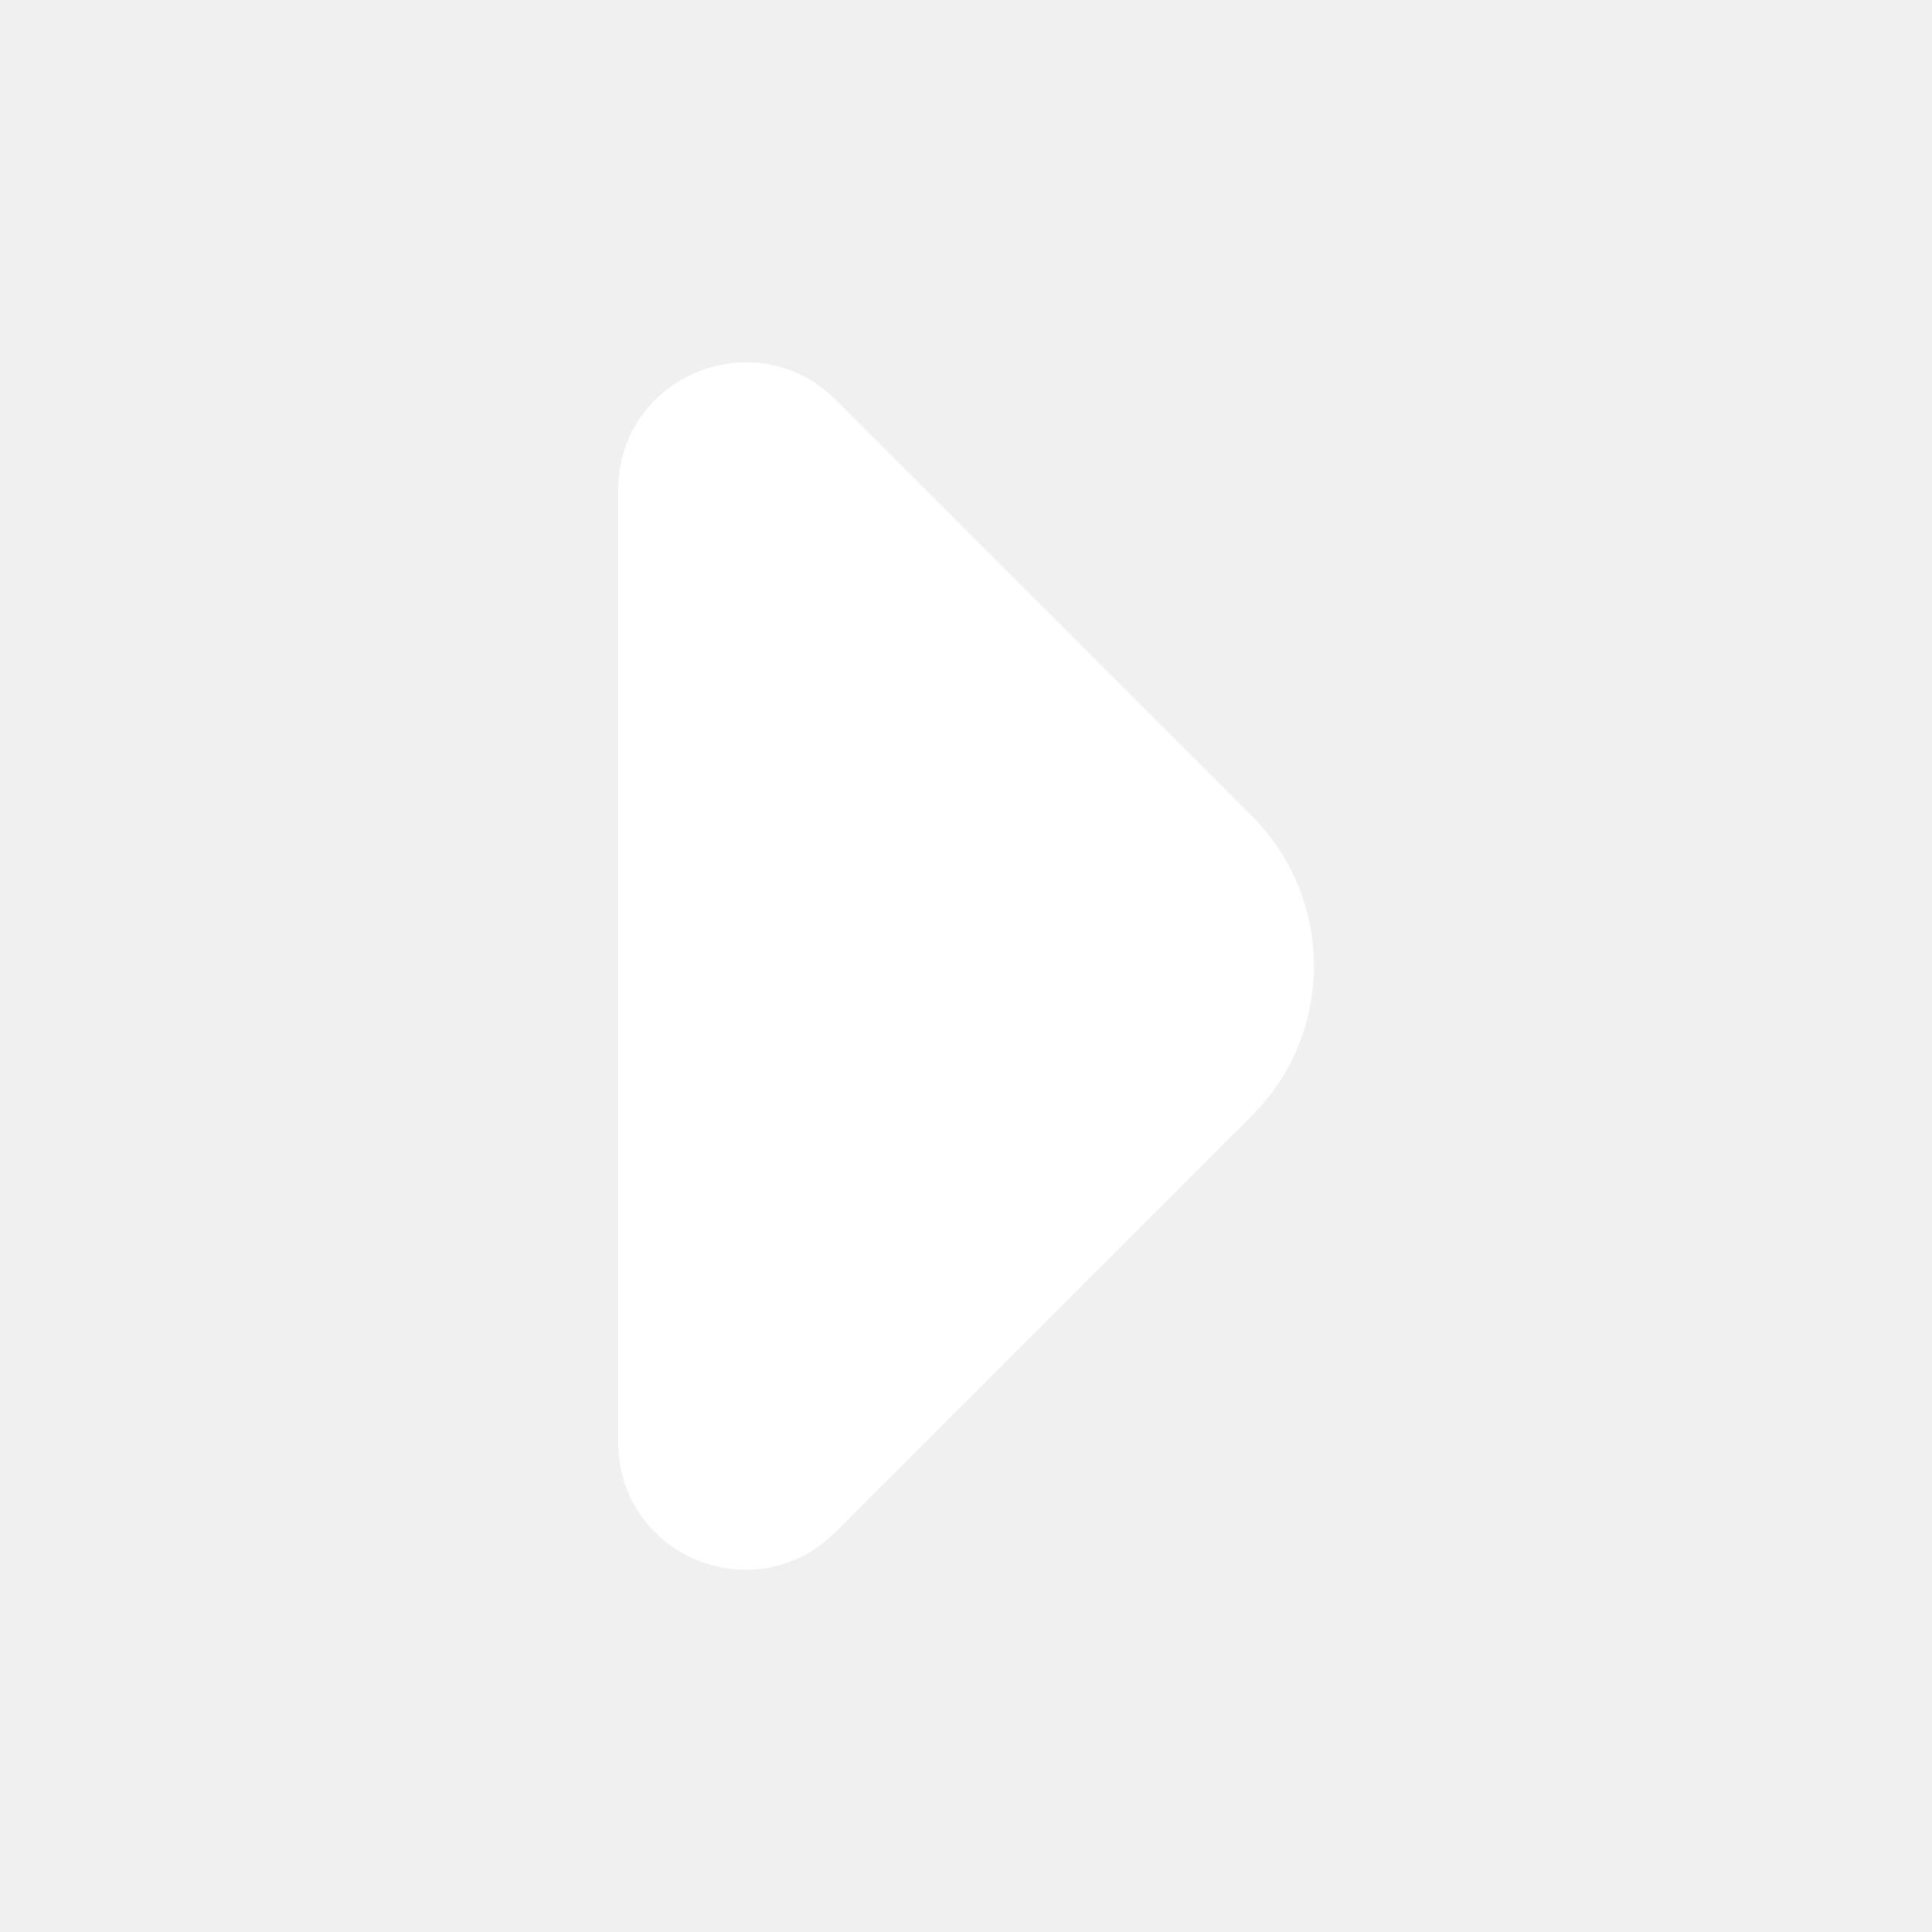
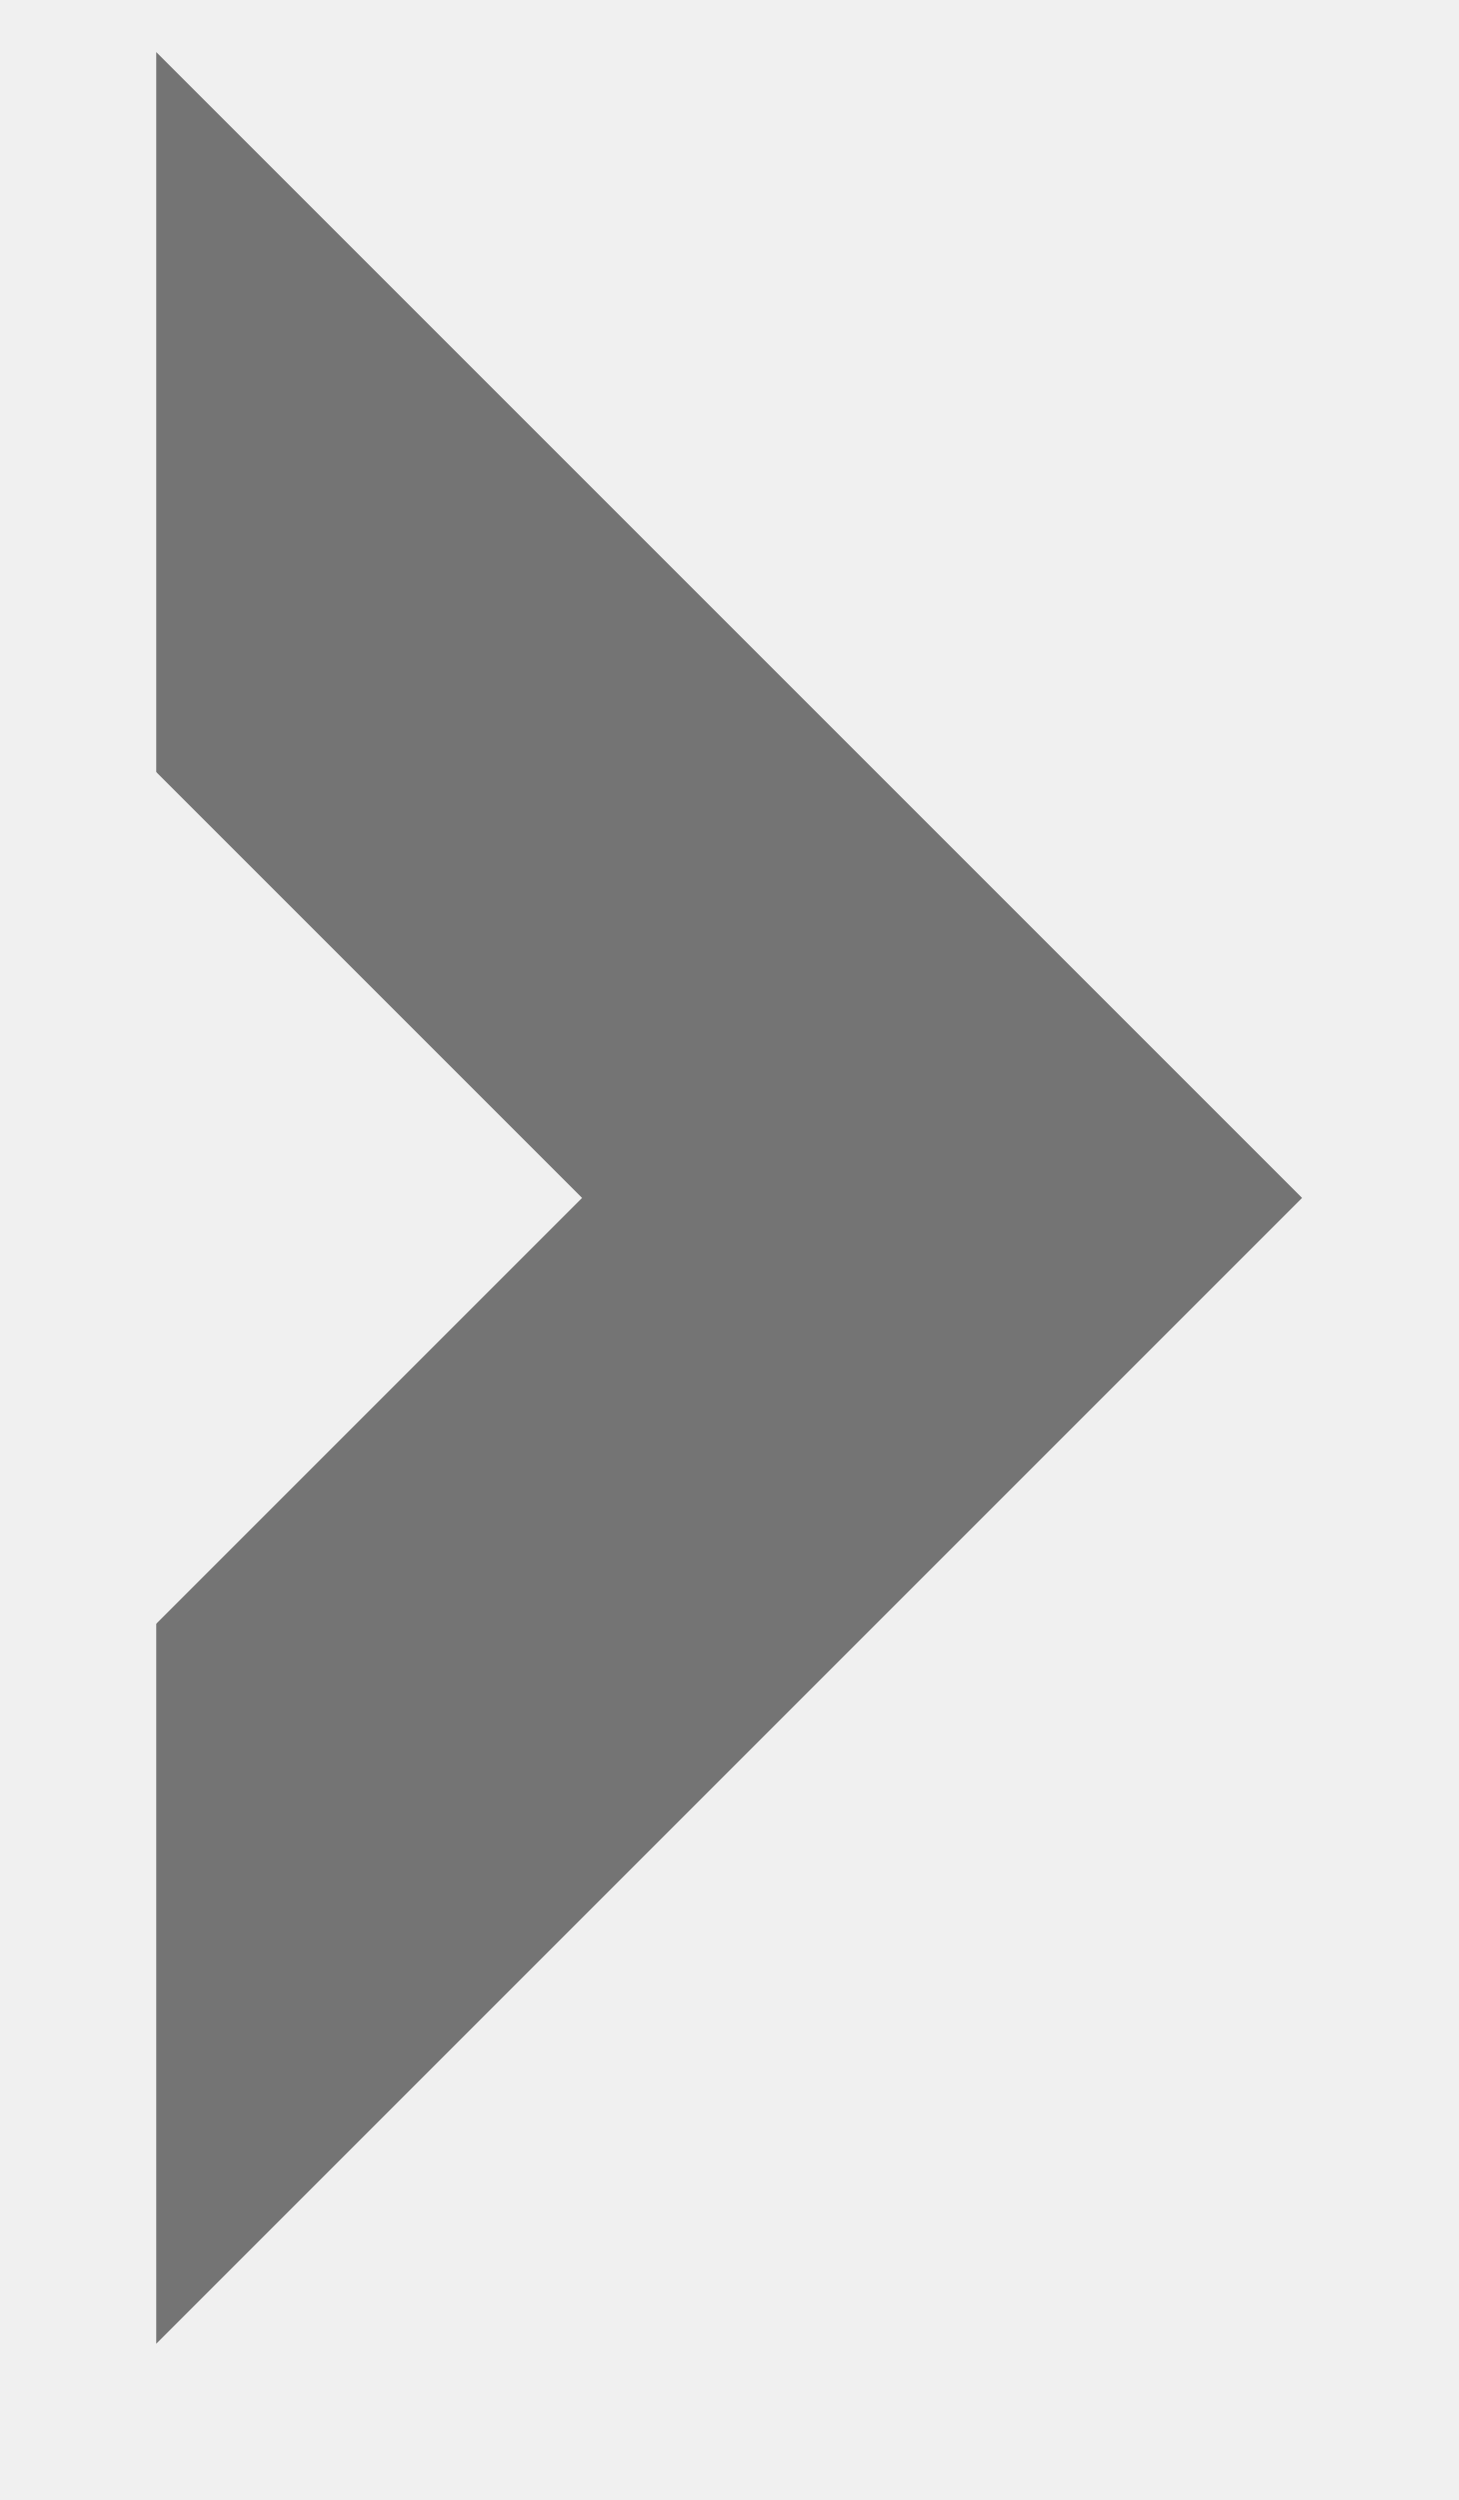
- <svg xmlns="http://www.w3.org/2000/svg" width="64px" height="64px" viewBox="0 0 24 24" fill="none" stroke="#ffffff">
-   <g id="SVGRepo_bgCarrier" stroke-width="0" />
-   <g id="SVGRepo_tracerCarrier" stroke-linecap="round" stroke-linejoin="round" />
-   <g id="SVGRepo_iconCarrier">
-     <path d="M15.2 10.492L13.23 8.522L10.02 5.312C9.34 4.642 8.18 5.122 8.18 6.082V12.312V17.922C8.18 18.882 9.34 19.362 10.02 18.682L15.2 13.502C16.03 12.682 16.03 11.322 15.2 10.492Z" fill="#ffffff" />
-   </g>
+ <svg xmlns="http://www.w3.org/2000/svg" width="7" height="12" viewBox="0 0 7 12" fill="none">
+   <mask id="path-1-inside-1_96_643" fill="white">
+     <path d="M0.75 11.25L6.25 5.75L0.75 0.25" />
+   </mask>
+   <path d="M-0.978 9.522L-2.707 11.25L0.75 14.707L2.478 12.979L-0.978 9.522ZM6.25 5.75L7.978 7.478C8.933 6.524 8.933 4.976 7.978 4.022L6.25 5.75ZM2.478 -1.478L0.75 -3.207L-2.707 0.25L-0.978 1.978L2.478 -1.478ZM2.478 12.979L7.978 7.478L4.522 4.022L-0.978 9.522L2.478 12.979ZM7.978 4.022L2.478 -1.478L-0.978 1.978L4.522 7.478L7.978 4.022Z" fill="#747474" mask="url(#path-1-inside-1_96_643)" />
</svg>
